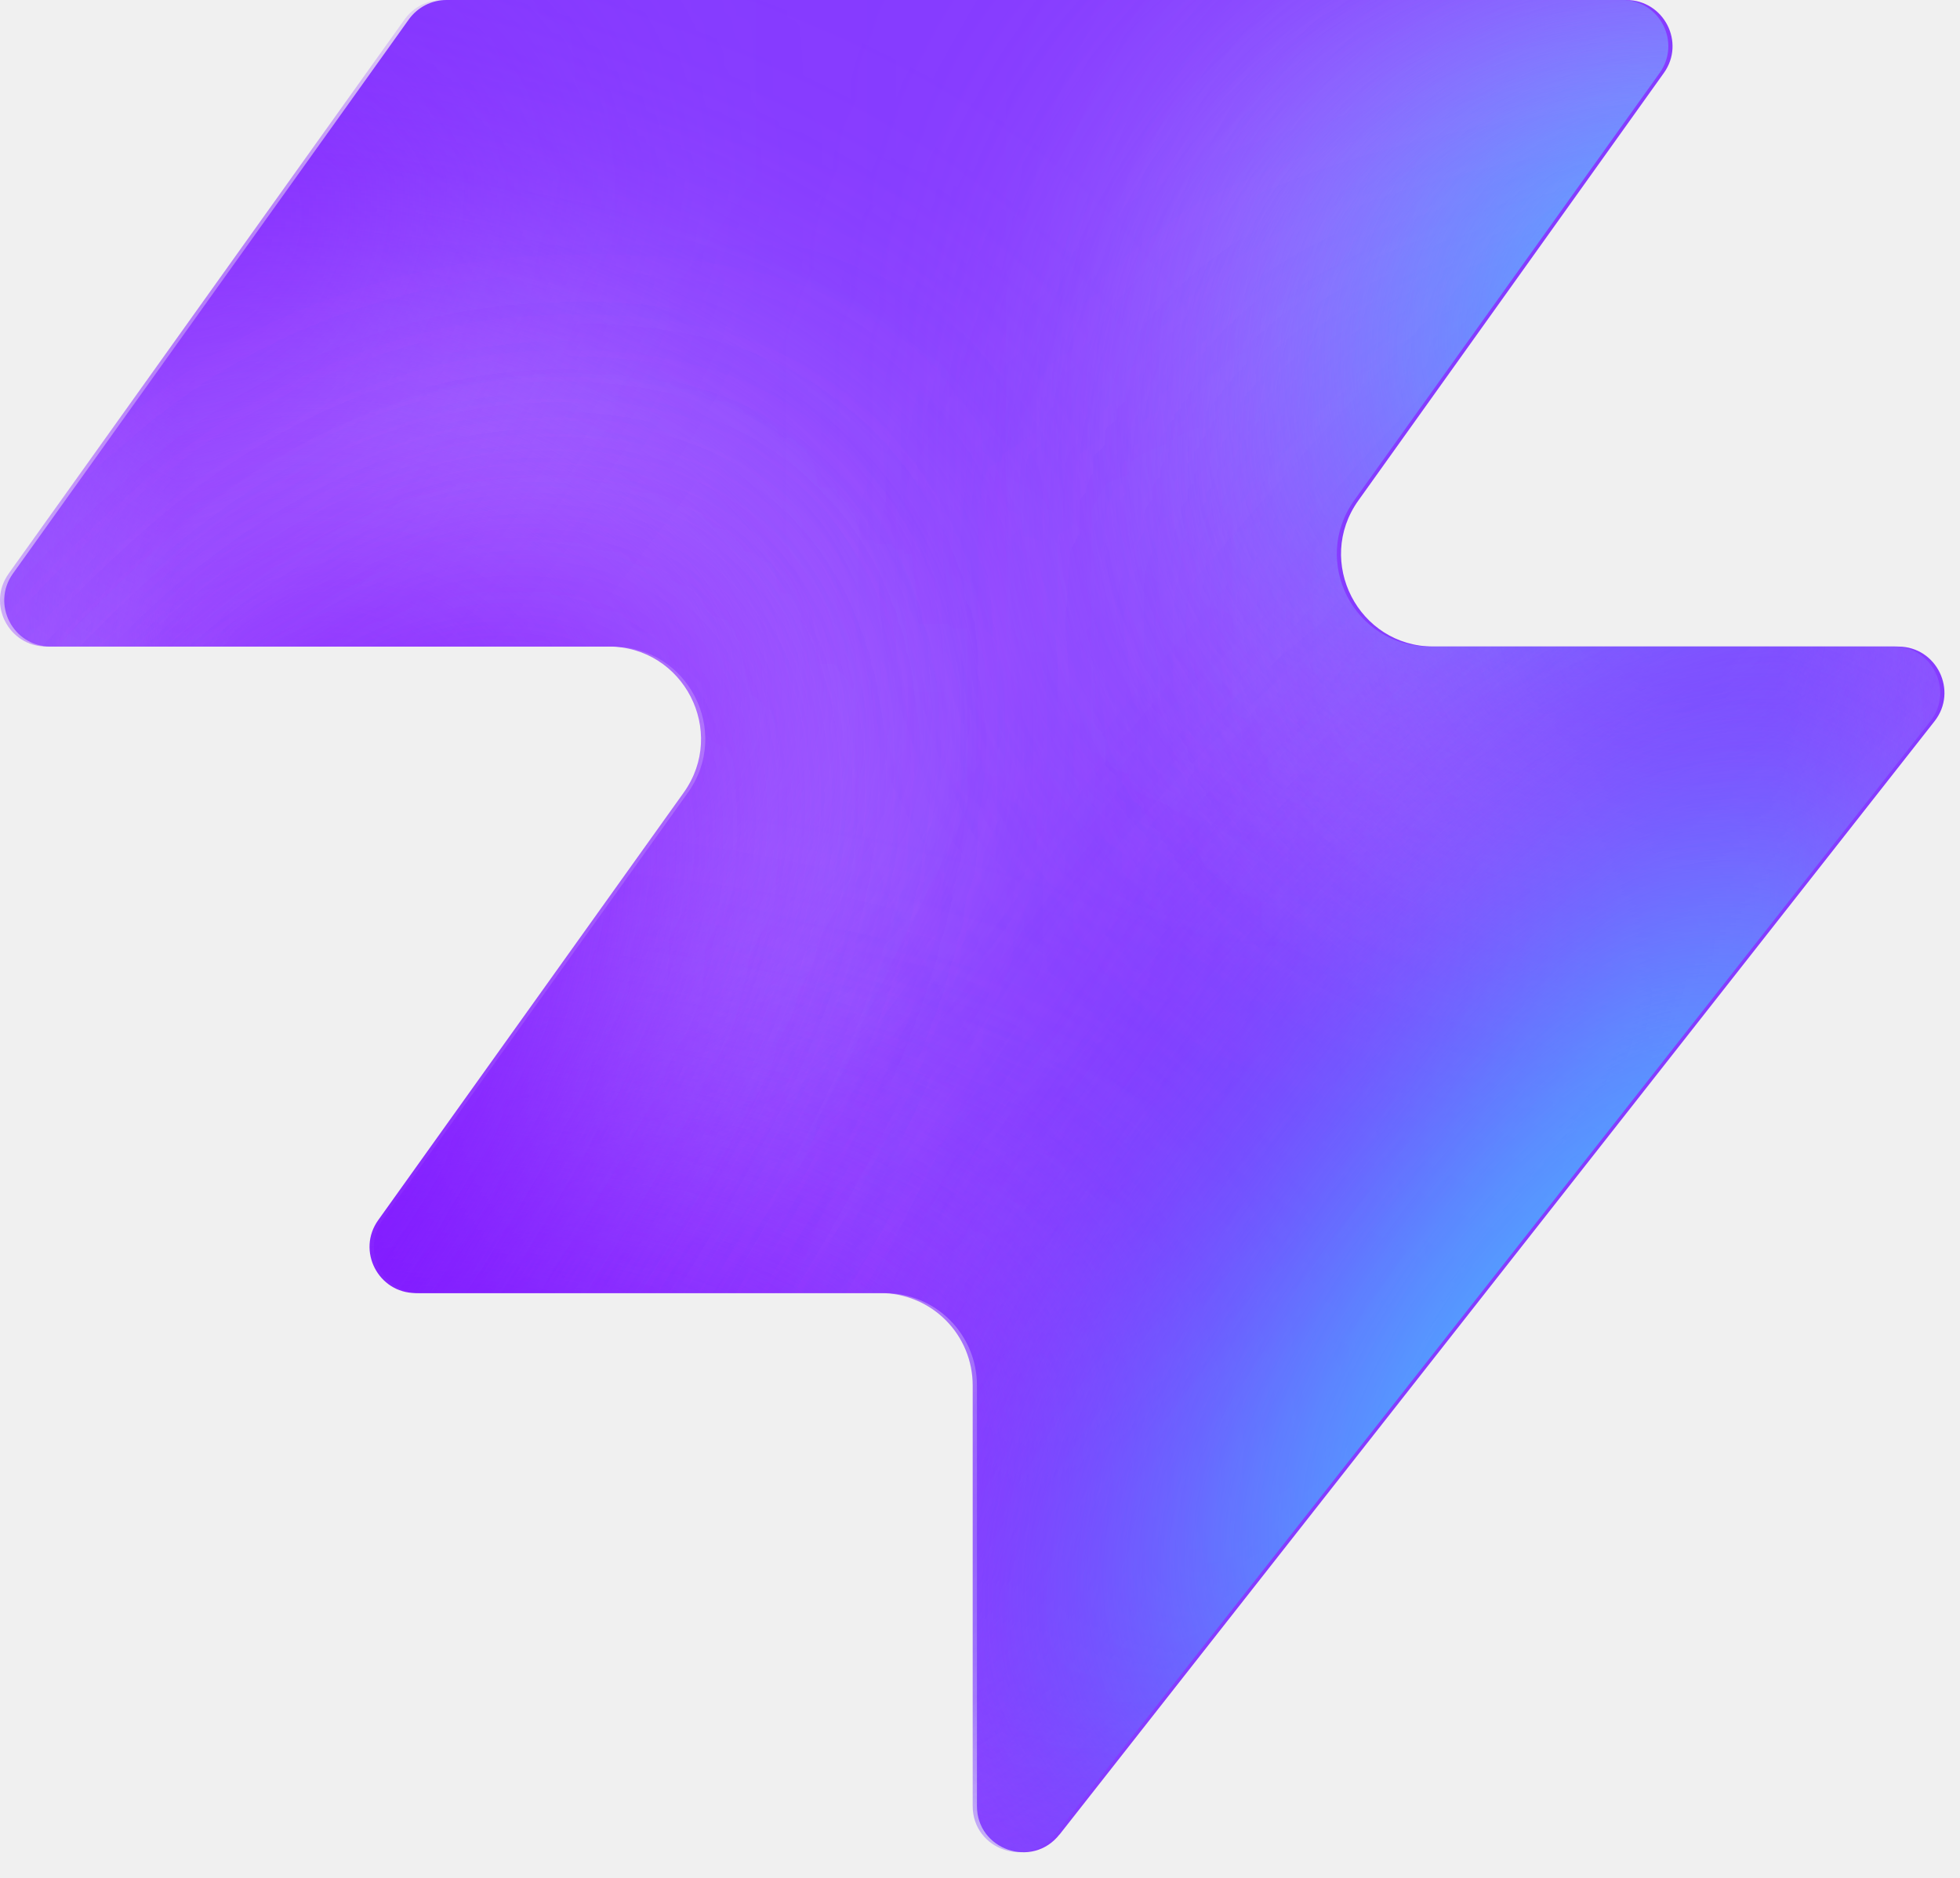
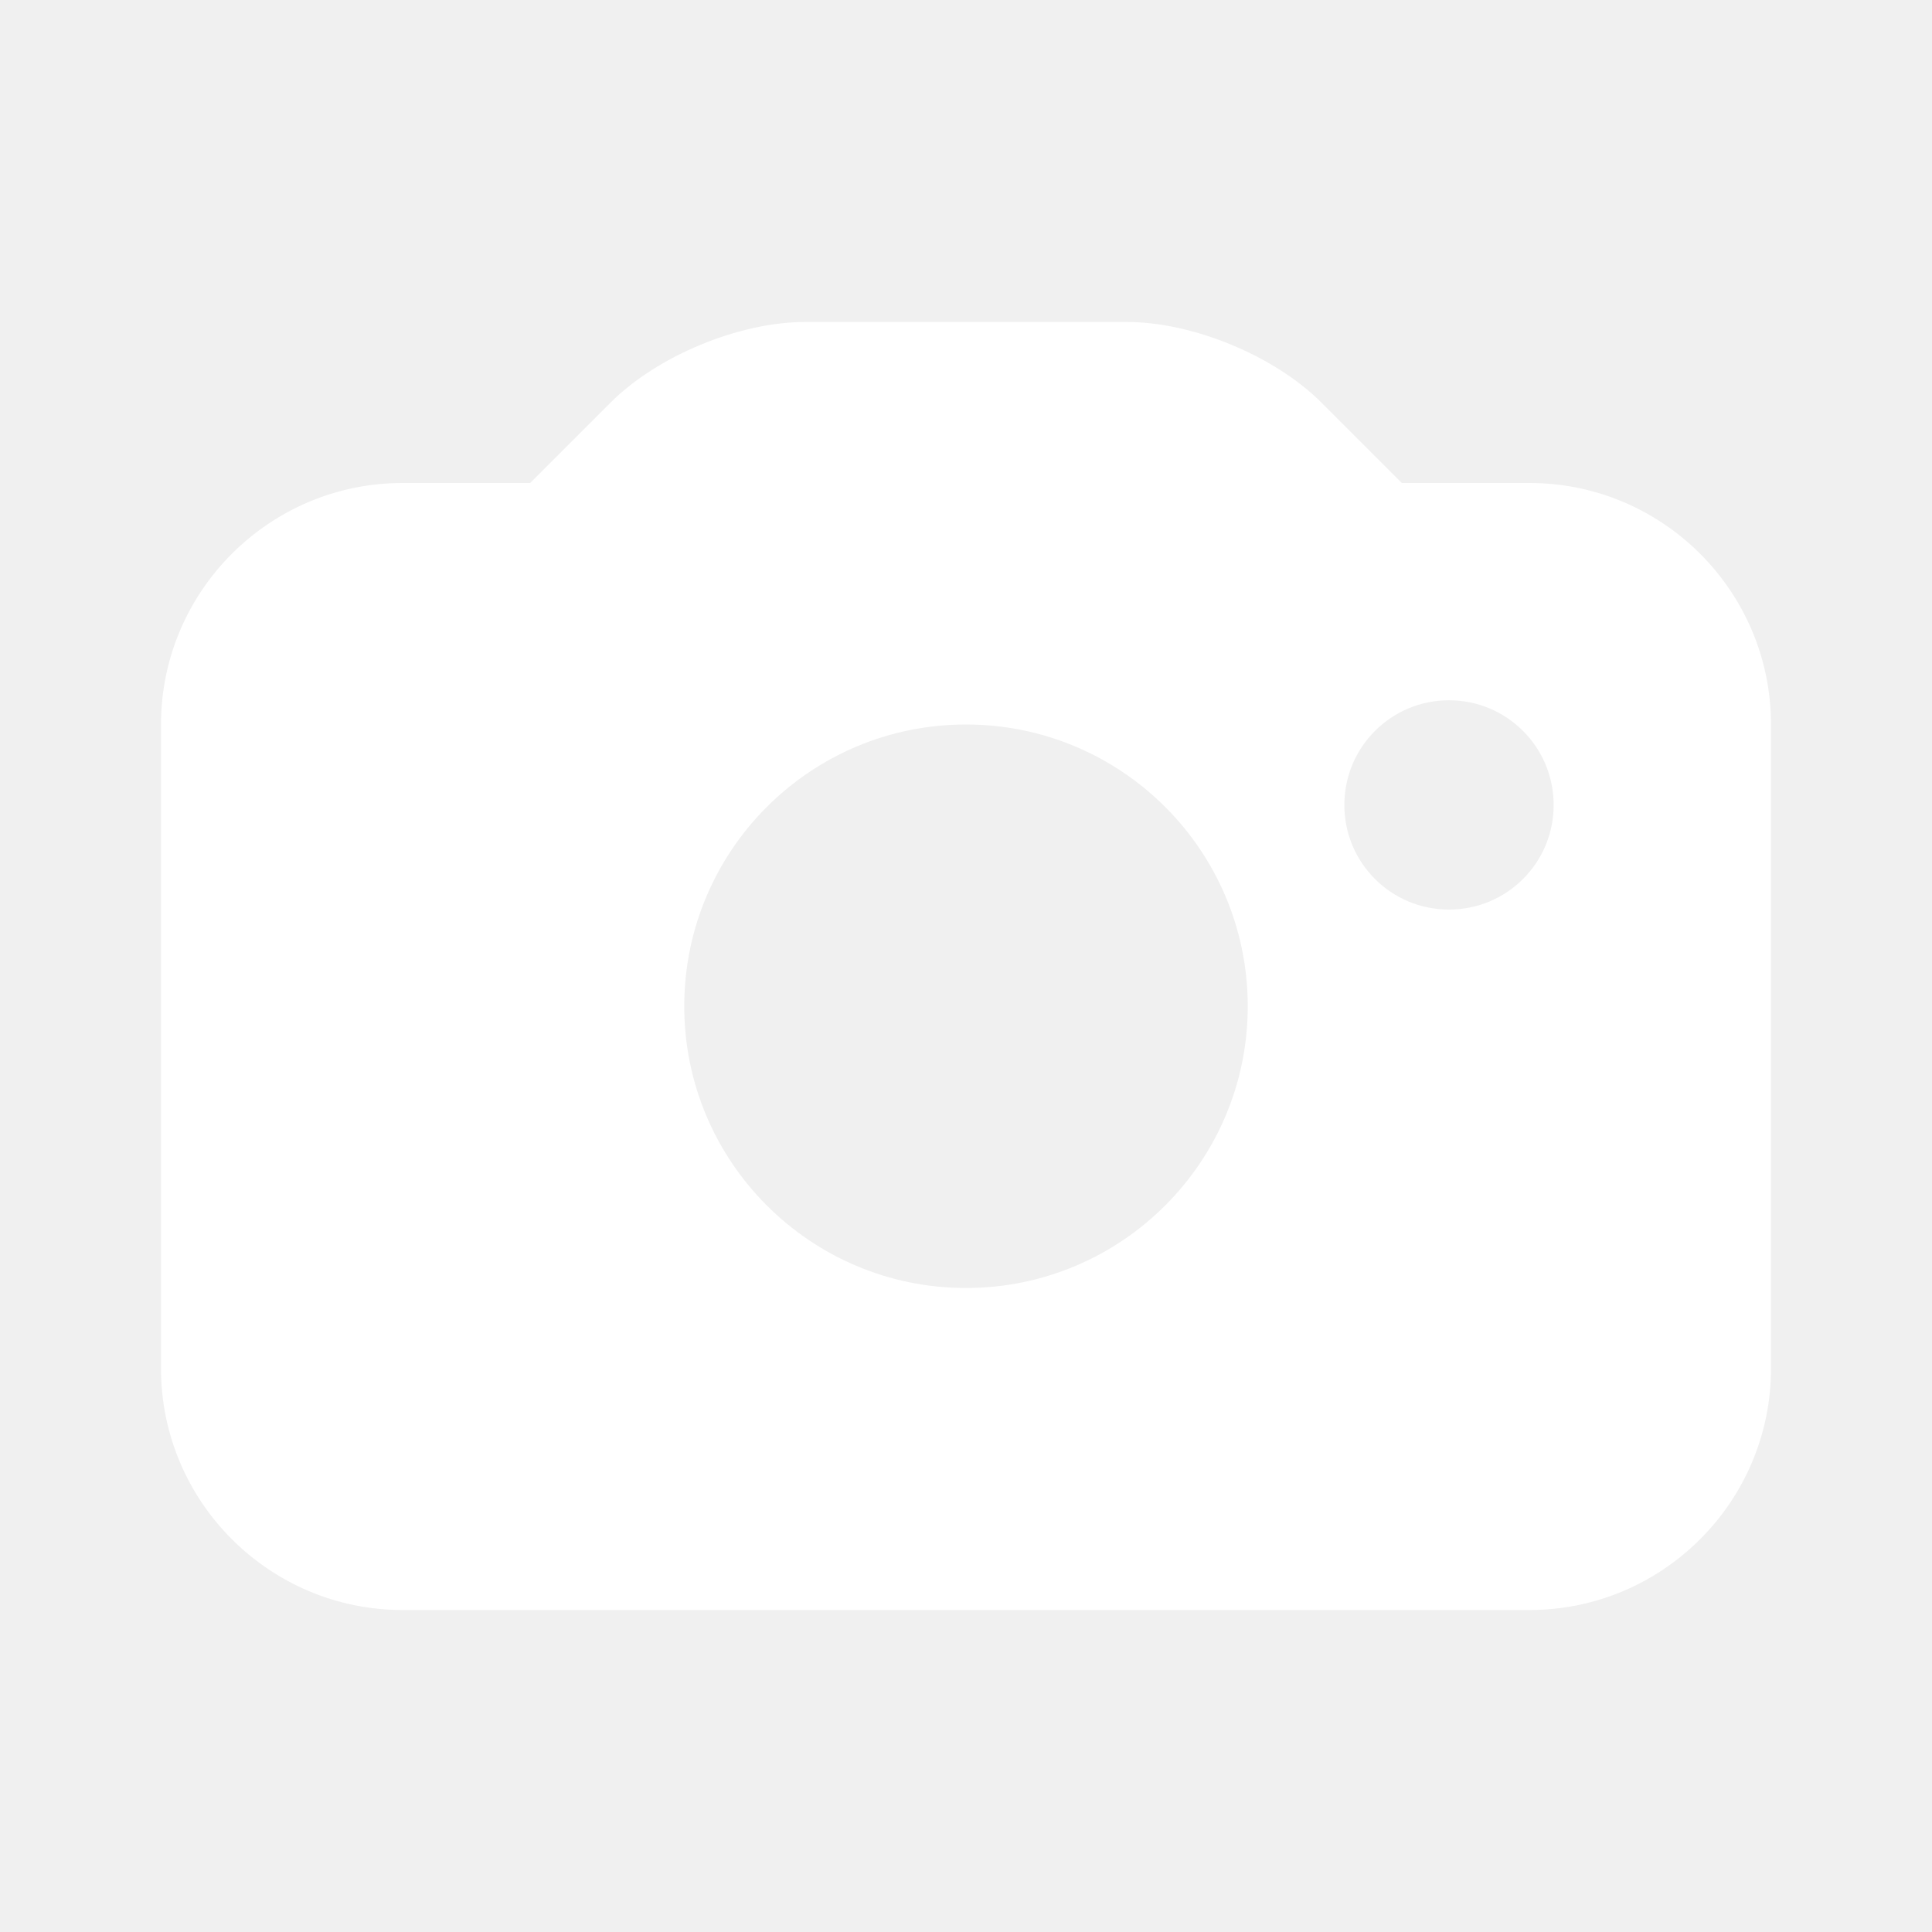
- <svg xmlns="http://www.w3.org/2000/svg" width="48" height="46" fill="none" viewBox="0 0 48 46">
-   <path fill="#863bff" d="M25.946 44.938c-.664.845-2.021.375-2.021-.698V33.937a2.26 2.26 0 0 0-2.262-2.262H10.287c-.92 0-1.456-1.04-.92-1.788l7.48-10.471c1.07-1.497 0-3.578-1.842-3.578H1.237c-.92 0-1.456-1.04-.92-1.788L10.013.474c.214-.297.556-.474.92-.474h28.894c.92 0 1.456 1.04.92 1.788l-7.48 10.471c-1.07 1.498 0 3.579 1.842 3.579h11.377c.943 0 1.473 1.088.89 1.83L25.947 44.94z" style="fill:#863bff;fill:color(display-p3 .525 .23 1);fill-opacity:1" />
-   <mask id="a" width="48" height="46" x="0" y="0" maskUnits="userSpaceOnUse" style="mask-type:alpha">
-     <path fill="#000" d="M25.842 44.938c-.664.844-2.021.375-2.021-.698V33.937a2.26 2.26 0 0 0-2.262-2.262H10.183c-.92 0-1.456-1.04-.92-1.788l7.48-10.471c1.07-1.498 0-3.579-1.842-3.579H1.133c-.92 0-1.456-1.04-.92-1.787L9.91.473c.214-.297.556-.474.92-.474h28.894c.92 0 1.456 1.04.92 1.788l-7.48 10.471c-1.07 1.498 0 3.578 1.842 3.578h11.377c.943 0 1.473 1.088.89 1.832L25.843 44.94z" style="fill:#000;fill-opacity:1" />
-   </mask>
-   <g mask="url(#a)">
-     <g filter="url(#b)">
-       <ellipse cx="5.508" cy="14.704" fill="#ede6ff" rx="5.508" ry="14.704" style="fill:#ede6ff;fill:color(display-p3 .927 .903 1);fill-opacity:1" transform="matrix(.00324 1 1 -.00324 -4.47 31.516)" />
-     </g>
-     <g filter="url(#c)">
-       <ellipse cx="10.399" cy="29.851" fill="#ede6ff" rx="10.399" ry="29.851" style="fill:#ede6ff;fill:color(display-p3 .927 .903 1);fill-opacity:1" transform="matrix(.00324 1 1 -.00324 -39.328 7.883)" />
-     </g>
-     <g filter="url(#d)">
-       <ellipse cx="5.508" cy="30.487" fill="#7e14ff" rx="5.508" ry="30.487" style="fill:#7e14ff;fill:color(display-p3 .492 .077 1);fill-opacity:1" transform="rotate(89.814 -25.913 -14.639)scale(1 -1)" />
-     </g>
-     <g filter="url(#e)">
-       <ellipse cx="5.508" cy="30.599" fill="#7e14ff" rx="5.508" ry="30.599" style="fill:#7e14ff;fill:color(display-p3 .492 .077 1);fill-opacity:1" transform="rotate(89.814 -32.644 -3.334)scale(1 -1)" />
-     </g>
-     <g filter="url(#f)">
-       <ellipse cx="5.508" cy="30.599" fill="#7e14ff" rx="5.508" ry="30.599" style="fill:#7e14ff;fill:color(display-p3 .492 .077 1);fill-opacity:1" transform="matrix(.00324 1 1 -.00324 -34.34 30.47)" />
-     </g>
-     <g filter="url(#g)">
-       <ellipse cx="14.072" cy="22.078" fill="#ede6ff" rx="14.072" ry="22.078" style="fill:#ede6ff;fill:color(display-p3 .927 .903 1);fill-opacity:1" transform="rotate(93.35 24.506 48.493)scale(-1 1)" />
-     </g>
-     <g filter="url(#h)">
-       <ellipse cx="3.47" cy="21.501" fill="#7e14ff" rx="3.47" ry="21.501" style="fill:#7e14ff;fill:color(display-p3 .492 .077 1);fill-opacity:1" transform="rotate(89.009 28.708 47.59)scale(-1 1)" />
-     </g>
-     <g filter="url(#i)">
-       <ellipse cx="3.47" cy="21.501" fill="#7e14ff" rx="3.47" ry="21.501" style="fill:#7e14ff;fill:color(display-p3 .492 .077 1);fill-opacity:1" transform="rotate(89.009 28.708 47.59)scale(-1 1)" />
-     </g>
-     <g filter="url(#j)">
-       <ellipse cx=".387" cy="8.972" fill="#7e14ff" rx="4.407" ry="29.108" style="fill:#7e14ff;fill:color(display-p3 .492 .077 1);fill-opacity:1" transform="rotate(39.51 .387 8.972)" />
-     </g>
-     <g filter="url(#k)">
-       <ellipse cx="47.523" cy="-6.092" fill="#7e14ff" rx="4.407" ry="29.108" style="fill:#7e14ff;fill:color(display-p3 .492 .077 1);fill-opacity:1" transform="rotate(37.892 47.523 -6.092)" />
-     </g>
-     <g filter="url(#l)">
-       <ellipse cx="41.412" cy="6.333" fill="#47bfff" rx="5.971" ry="9.665" style="fill:#47bfff;fill:color(display-p3 .28 .748 1);fill-opacity:1" transform="rotate(37.892 41.412 6.333)" />
-     </g>
-     <g filter="url(#m)">
-       <ellipse cx="-1.879" cy="38.332" fill="#7e14ff" rx="4.407" ry="29.108" style="fill:#7e14ff;fill:color(display-p3 .492 .077 1);fill-opacity:1" transform="rotate(37.892 -1.88 38.332)" />
-     </g>
-     <g filter="url(#n)">
-       <ellipse cx="-1.879" cy="38.332" fill="#7e14ff" rx="4.407" ry="29.108" style="fill:#7e14ff;fill:color(display-p3 .492 .077 1);fill-opacity:1" transform="rotate(37.892 -1.88 38.332)" />
-     </g>
-     <g filter="url(#o)">
-       <ellipse cx="35.651" cy="29.907" fill="#7e14ff" rx="4.407" ry="29.108" style="fill:#7e14ff;fill:color(display-p3 .492 .077 1);fill-opacity:1" transform="rotate(37.892 35.651 29.907)" />
-     </g>
-     <g filter="url(#p)">
-       <ellipse cx="38.418" cy="32.4" fill="#47bfff" rx="5.971" ry="15.297" style="fill:#47bfff;fill:color(display-p3 .28 .748 1);fill-opacity:1" transform="rotate(37.892 38.418 32.4)" />
-     </g>
-   </g>
-   <defs>
-     <filter id="b" width="60.045" height="41.654" x="-19.77" y="16.149" color-interpolation-filters="sRGB" filterUnits="userSpaceOnUse">
-       <feFlood flood-opacity="0" result="BackgroundImageFix" />
-       <feBlend in="SourceGraphic" in2="BackgroundImageFix" result="shape" />
-       <feGaussianBlur result="effect1_foregroundBlur_2002_17158" stdDeviation="7.659" />
-     </filter>
-     <filter id="c" width="90.34" height="51.437" x="-54.613" y="-7.533" color-interpolation-filters="sRGB" filterUnits="userSpaceOnUse">
-       <feFlood flood-opacity="0" result="BackgroundImageFix" />
-       <feBlend in="SourceGraphic" in2="BackgroundImageFix" result="shape" />
-       <feGaussianBlur result="effect1_foregroundBlur_2002_17158" stdDeviation="7.659" />
-     </filter>
-     <filter id="d" width="79.355" height="29.4" x="-49.64" y="2.03" color-interpolation-filters="sRGB" filterUnits="userSpaceOnUse">
-       <feFlood flood-opacity="0" result="BackgroundImageFix" />
-       <feBlend in="SourceGraphic" in2="BackgroundImageFix" result="shape" />
-       <feGaussianBlur result="effect1_foregroundBlur_2002_17158" stdDeviation="4.596" />
-     </filter>
-     <filter id="e" width="79.579" height="29.4" x="-45.045" y="20.029" color-interpolation-filters="sRGB" filterUnits="userSpaceOnUse">
-       <feFlood flood-opacity="0" result="BackgroundImageFix" />
-       <feBlend in="SourceGraphic" in2="BackgroundImageFix" result="shape" />
-       <feGaussianBlur result="effect1_foregroundBlur_2002_17158" stdDeviation="4.596" />
-     </filter>
-     <filter id="f" width="79.579" height="29.4" x="-43.513" y="21.178" color-interpolation-filters="sRGB" filterUnits="userSpaceOnUse">
-       <feFlood flood-opacity="0" result="BackgroundImageFix" />
-       <feBlend in="SourceGraphic" in2="BackgroundImageFix" result="shape" />
-       <feGaussianBlur result="effect1_foregroundBlur_2002_17158" stdDeviation="4.596" />
-     </filter>
-     <filter id="g" width="74.749" height="58.852" x="15.756" y="-17.901" color-interpolation-filters="sRGB" filterUnits="userSpaceOnUse">
-       <feFlood flood-opacity="0" result="BackgroundImageFix" />
-       <feBlend in="SourceGraphic" in2="BackgroundImageFix" result="shape" />
-       <feGaussianBlur result="effect1_foregroundBlur_2002_17158" stdDeviation="7.659" />
-     </filter>
-     <filter id="h" width="61.377" height="25.362" x="23.548" y="2.284" color-interpolation-filters="sRGB" filterUnits="userSpaceOnUse">
-       <feFlood flood-opacity="0" result="BackgroundImageFix" />
-       <feBlend in="SourceGraphic" in2="BackgroundImageFix" result="shape" />
-       <feGaussianBlur result="effect1_foregroundBlur_2002_17158" stdDeviation="4.596" />
-     </filter>
-     <filter id="i" width="61.377" height="25.362" x="23.548" y="2.284" color-interpolation-filters="sRGB" filterUnits="userSpaceOnUse">
-       <feFlood flood-opacity="0" result="BackgroundImageFix" />
-       <feBlend in="SourceGraphic" in2="BackgroundImageFix" result="shape" />
-       <feGaussianBlur result="effect1_foregroundBlur_2002_17158" stdDeviation="4.596" />
-     </filter>
-     <filter id="j" width="56.045" height="63.649" x="-27.636" y="-22.853" color-interpolation-filters="sRGB" filterUnits="userSpaceOnUse">
-       <feFlood flood-opacity="0" result="BackgroundImageFix" />
-       <feBlend in="SourceGraphic" in2="BackgroundImageFix" result="shape" />
-       <feGaussianBlur result="effect1_foregroundBlur_2002_17158" stdDeviation="4.596" />
-     </filter>
-     <filter id="k" width="54.814" height="64.646" x="20.116" y="-38.415" color-interpolation-filters="sRGB" filterUnits="userSpaceOnUse">
-       <feFlood flood-opacity="0" result="BackgroundImageFix" />
-       <feBlend in="SourceGraphic" in2="BackgroundImageFix" result="shape" />
-       <feGaussianBlur result="effect1_foregroundBlur_2002_17158" stdDeviation="4.596" />
-     </filter>
-     <filter id="l" width="33.541" height="35.313" x="24.641" y="-11.323" color-interpolation-filters="sRGB" filterUnits="userSpaceOnUse">
-       <feFlood flood-opacity="0" result="BackgroundImageFix" />
-       <feBlend in="SourceGraphic" in2="BackgroundImageFix" result="shape" />
-       <feGaussianBlur result="effect1_foregroundBlur_2002_17158" stdDeviation="4.596" />
-     </filter>
-     <filter id="m" width="54.814" height="64.646" x="-29.286" y="6.009" color-interpolation-filters="sRGB" filterUnits="userSpaceOnUse">
-       <feFlood flood-opacity="0" result="BackgroundImageFix" />
-       <feBlend in="SourceGraphic" in2="BackgroundImageFix" result="shape" />
-       <feGaussianBlur result="effect1_foregroundBlur_2002_17158" stdDeviation="4.596" />
-     </filter>
-     <filter id="n" width="54.814" height="64.646" x="-29.286" y="6.009" color-interpolation-filters="sRGB" filterUnits="userSpaceOnUse">
-       <feFlood flood-opacity="0" result="BackgroundImageFix" />
-       <feBlend in="SourceGraphic" in2="BackgroundImageFix" result="shape" />
-       <feGaussianBlur result="effect1_foregroundBlur_2002_17158" stdDeviation="4.596" />
-     </filter>
-     <filter id="o" width="54.814" height="64.646" x="8.244" y="-2.416" color-interpolation-filters="sRGB" filterUnits="userSpaceOnUse">
-       <feFlood flood-opacity="0" result="BackgroundImageFix" />
-       <feBlend in="SourceGraphic" in2="BackgroundImageFix" result="shape" />
-       <feGaussianBlur result="effect1_foregroundBlur_2002_17158" stdDeviation="4.596" />
-     </filter>
-     <filter id="p" width="39.409" height="43.623" x="18.713" y="10.588" color-interpolation-filters="sRGB" filterUnits="userSpaceOnUse">
-       <feFlood flood-opacity="0" result="BackgroundImageFix" />
-       <feBlend in="SourceGraphic" in2="BackgroundImageFix" result="shape" />
-       <feGaussianBlur result="effect1_foregroundBlur_2002_17158" stdDeviation="4.596" />
-     </filter>
-   </defs>
+ <svg xmlns="http://www.w3.org/2000/svg" fill="#000000" width="800px" height="800px" viewBox="0 0 24 24" version="1.2" id="svg1">
+   <defs id="defs1" />
+   <path d="M19 6h-1.586l-1-1c-.579-.579-1.595-1-2.414-1h-4c-.819 0-1.835.421-2.414 1l-1 1h-1.586c-1.654 0-3 1.346-3 3v8c0 1.654 1.346 3 3 3h14c1.654 0 3-1.346 3-3v-8c0-1.654-1.346-3-3-3zm-7 10c-1.933 0-3.5-1.568-3.5-3.5 0-1.934 1.567-3.5 3.5-3.5s3.5 1.566 3.5 3.5c0 1.932-1.567 3.5-3.5 3.5zm6-4.701c-.719 0-1.3-.58-1.3-1.299s.581-1.301 1.3-1.301 1.3.582 1.3 1.301-.581 1.299-1.3 1.299z" id="path1" style="fill:#ffffff;fill-opacity:1" />
</svg>
